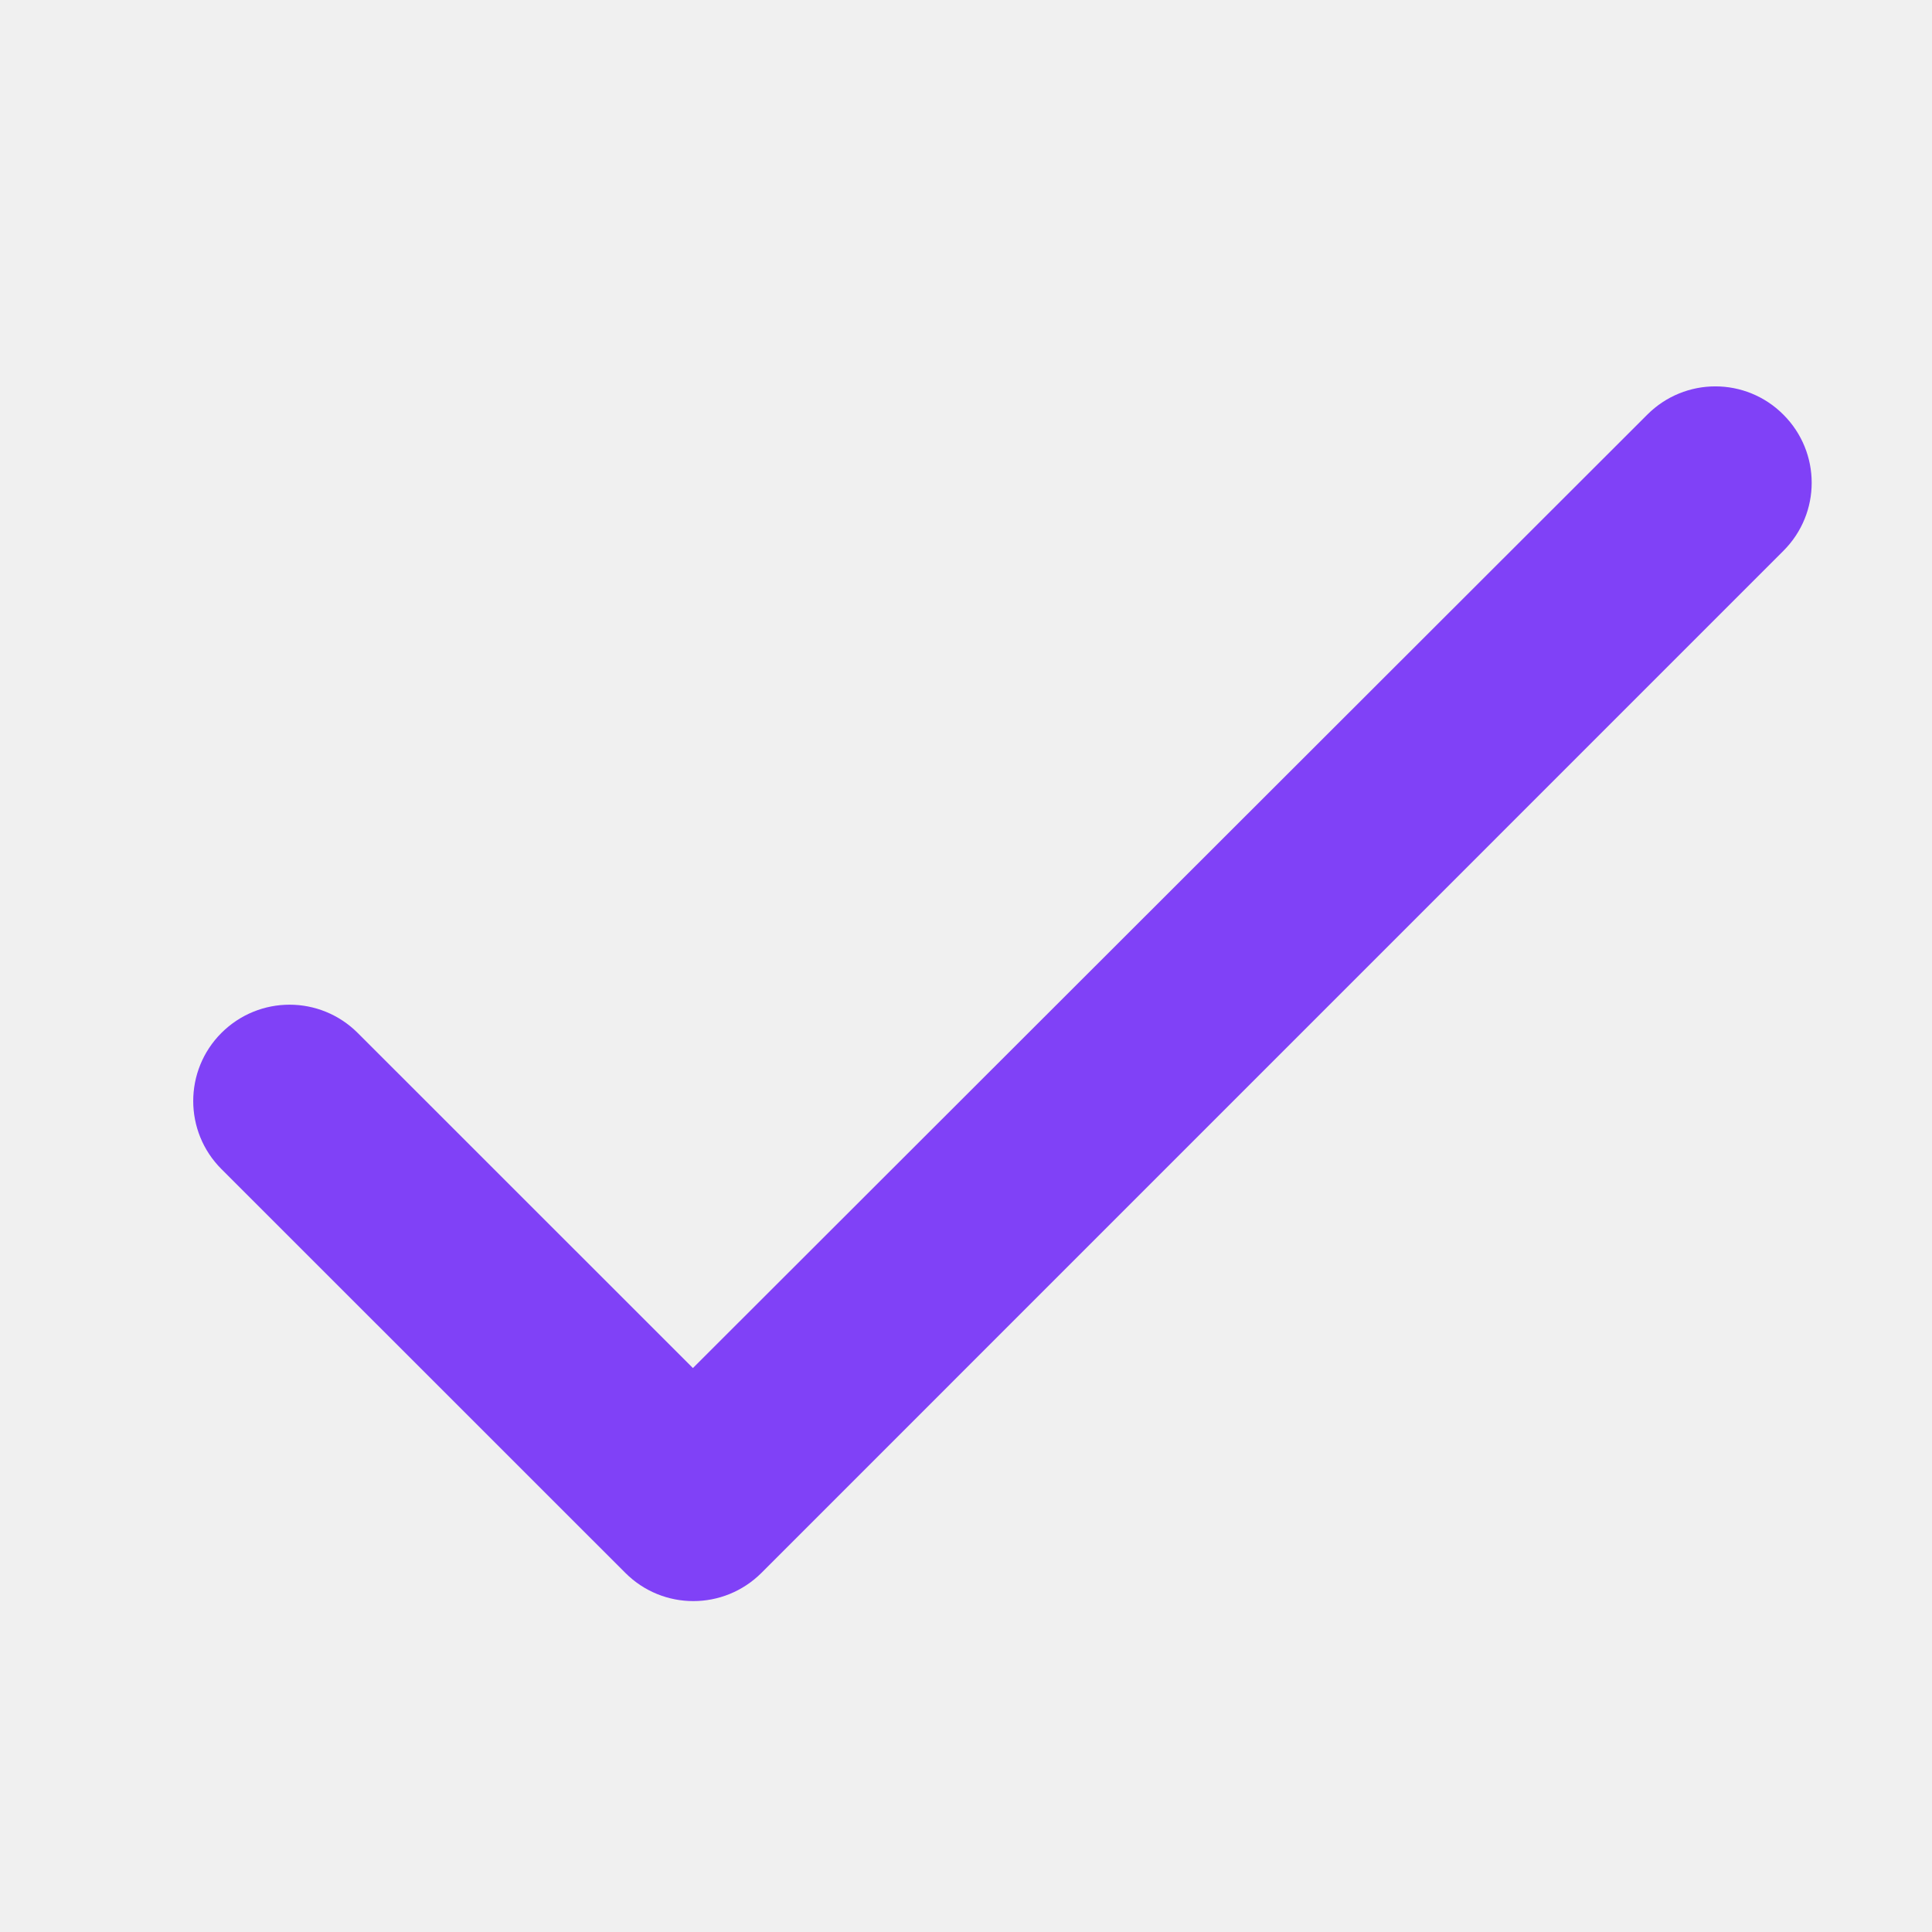
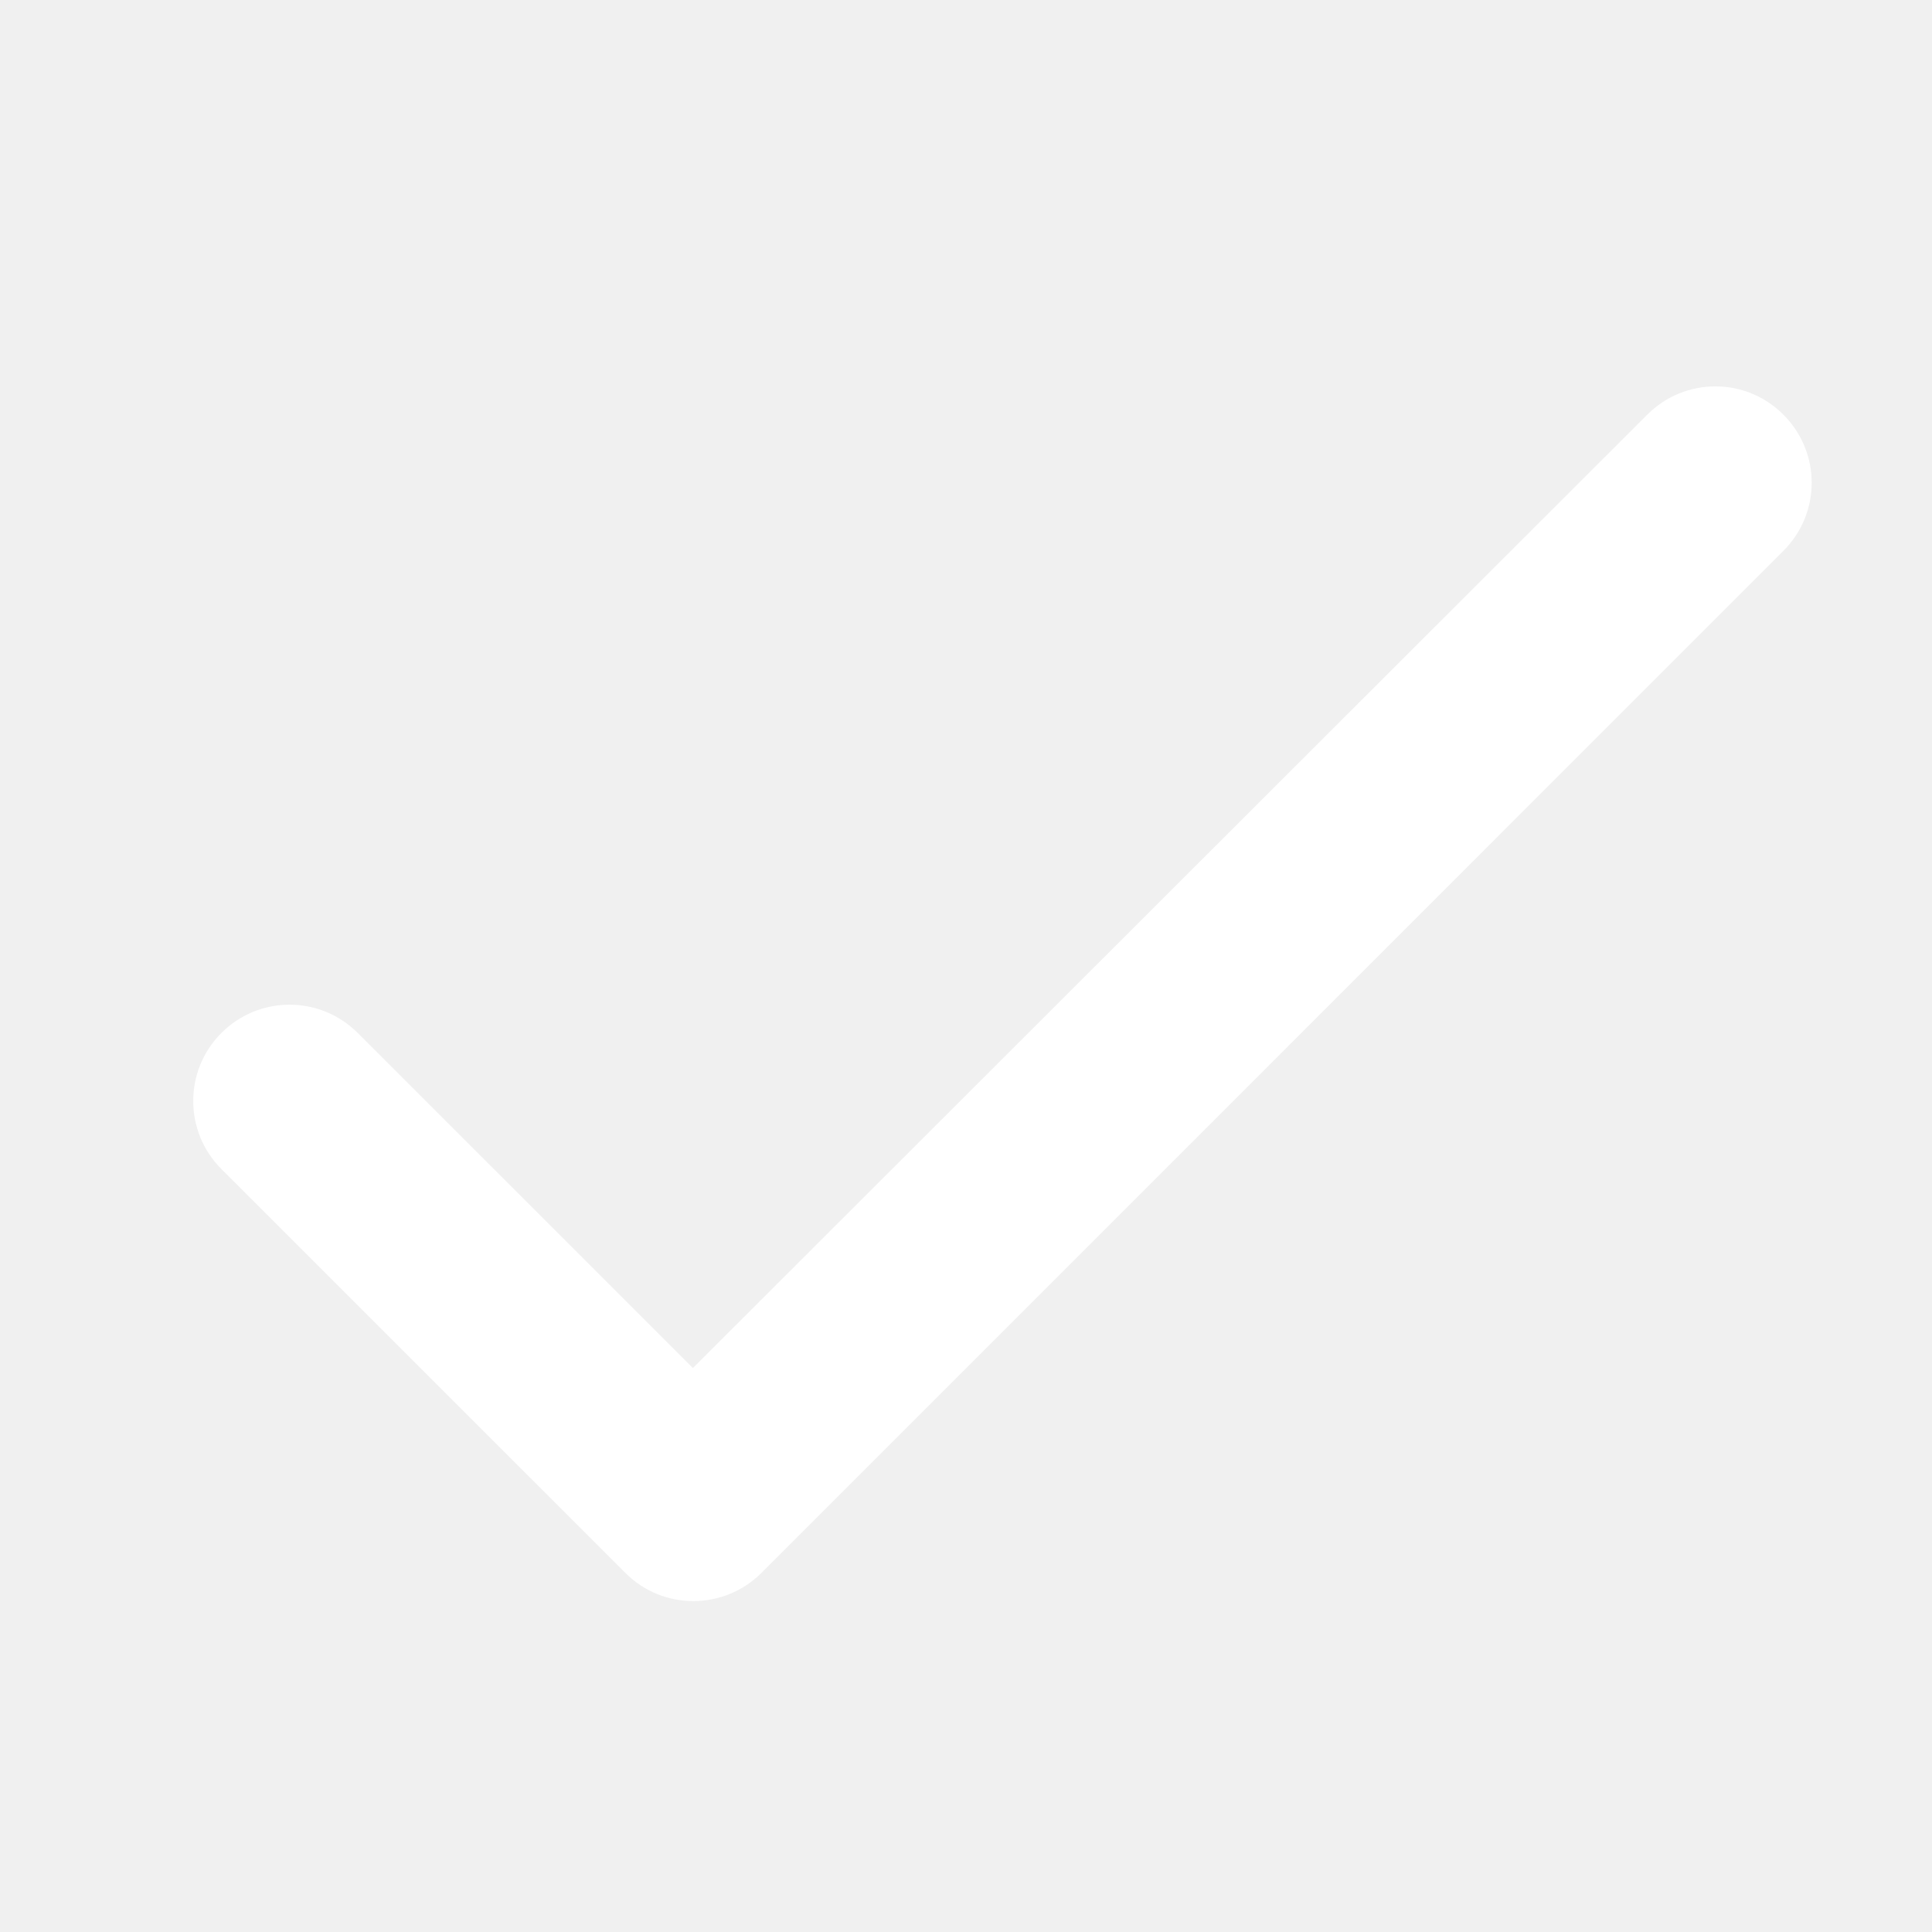
<svg xmlns="http://www.w3.org/2000/svg" width="20" height="20" viewBox="0 0 20 20" fill="none">
-   <path d="M7.173 14.162L3.703 10.693C3.312 10.303 2.683 10.303 2.292 10.693C1.903 11.082 1.903 11.713 2.292 12.102L6.473 16.282C6.862 16.672 7.492 16.672 7.883 16.282L18.462 5.702C18.852 5.312 18.852 4.683 18.462 4.293C18.073 3.902 17.442 3.902 17.052 4.293L7.173 14.162Z" fill="#8041F7" />
+   <path d="M7.173 14.162L3.703 10.693C3.312 10.303 2.683 10.303 2.292 10.693C1.903 11.082 1.903 11.713 2.292 12.102L6.473 16.282C6.862 16.672 7.492 16.672 7.883 16.282L18.462 5.702C18.852 5.312 18.852 4.683 18.462 4.293C18.073 3.902 17.442 3.902 17.052 4.293L7.173 14.162Z" fill="white" />
</svg>
